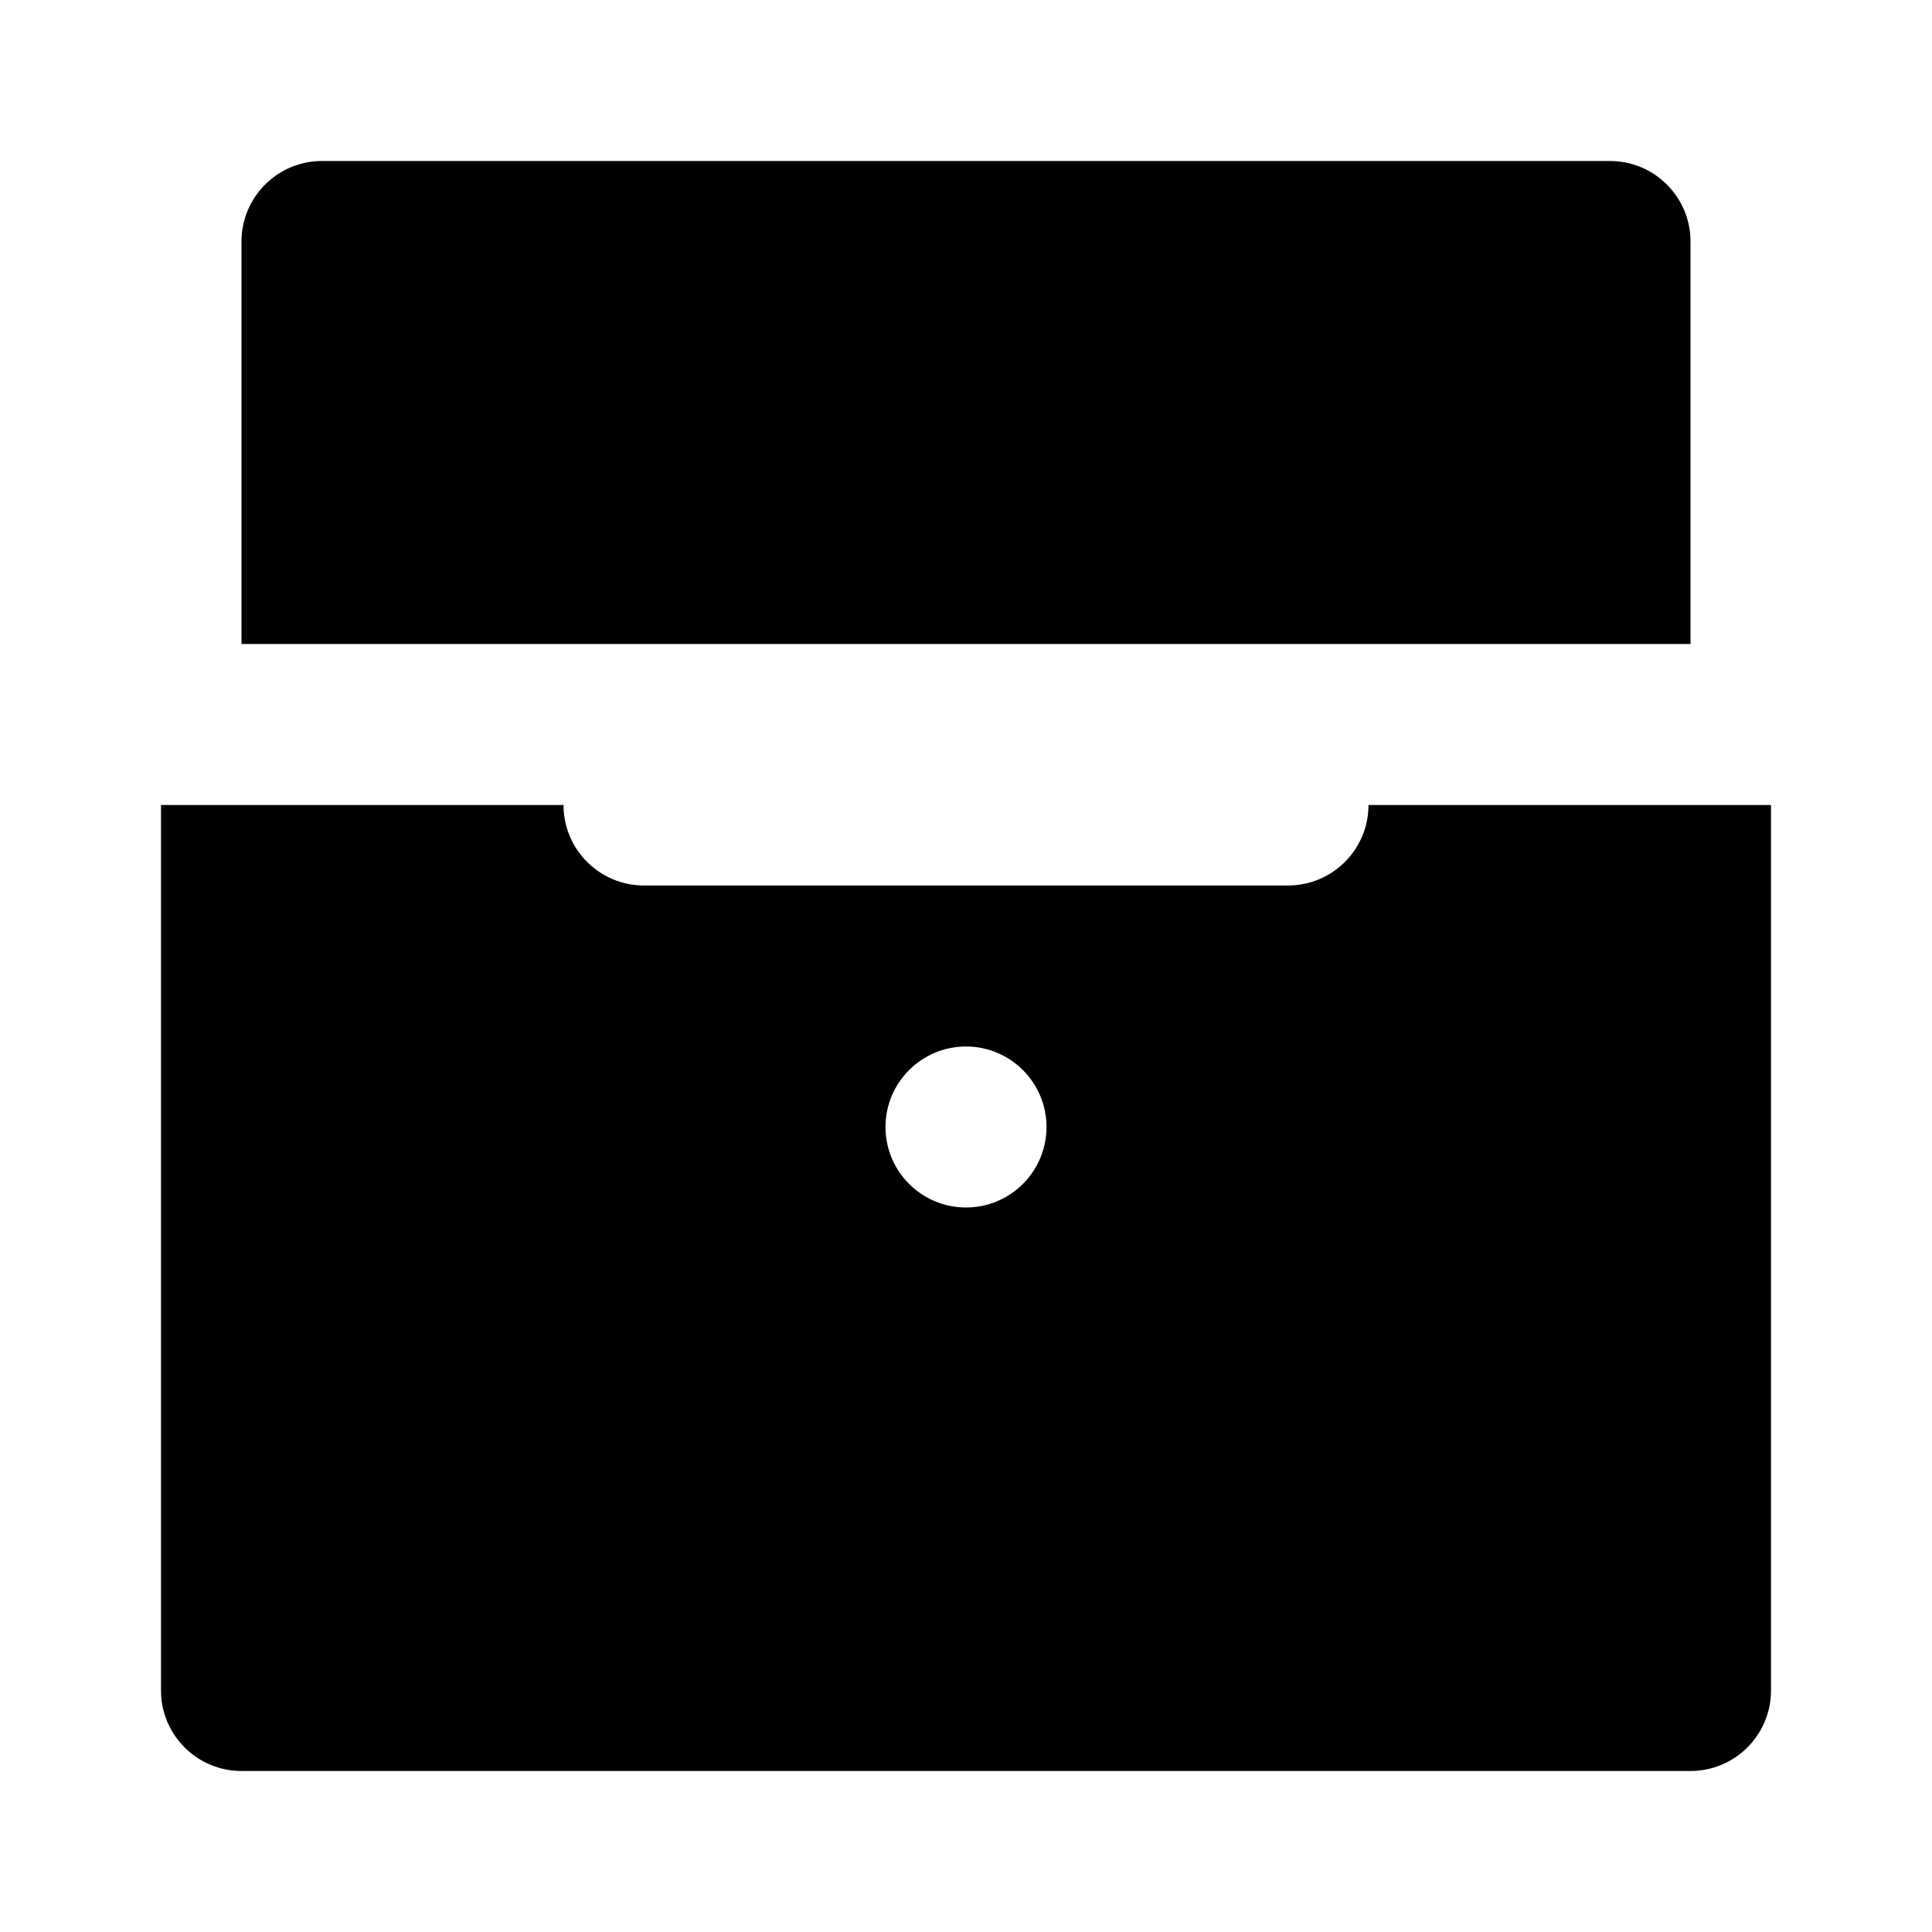
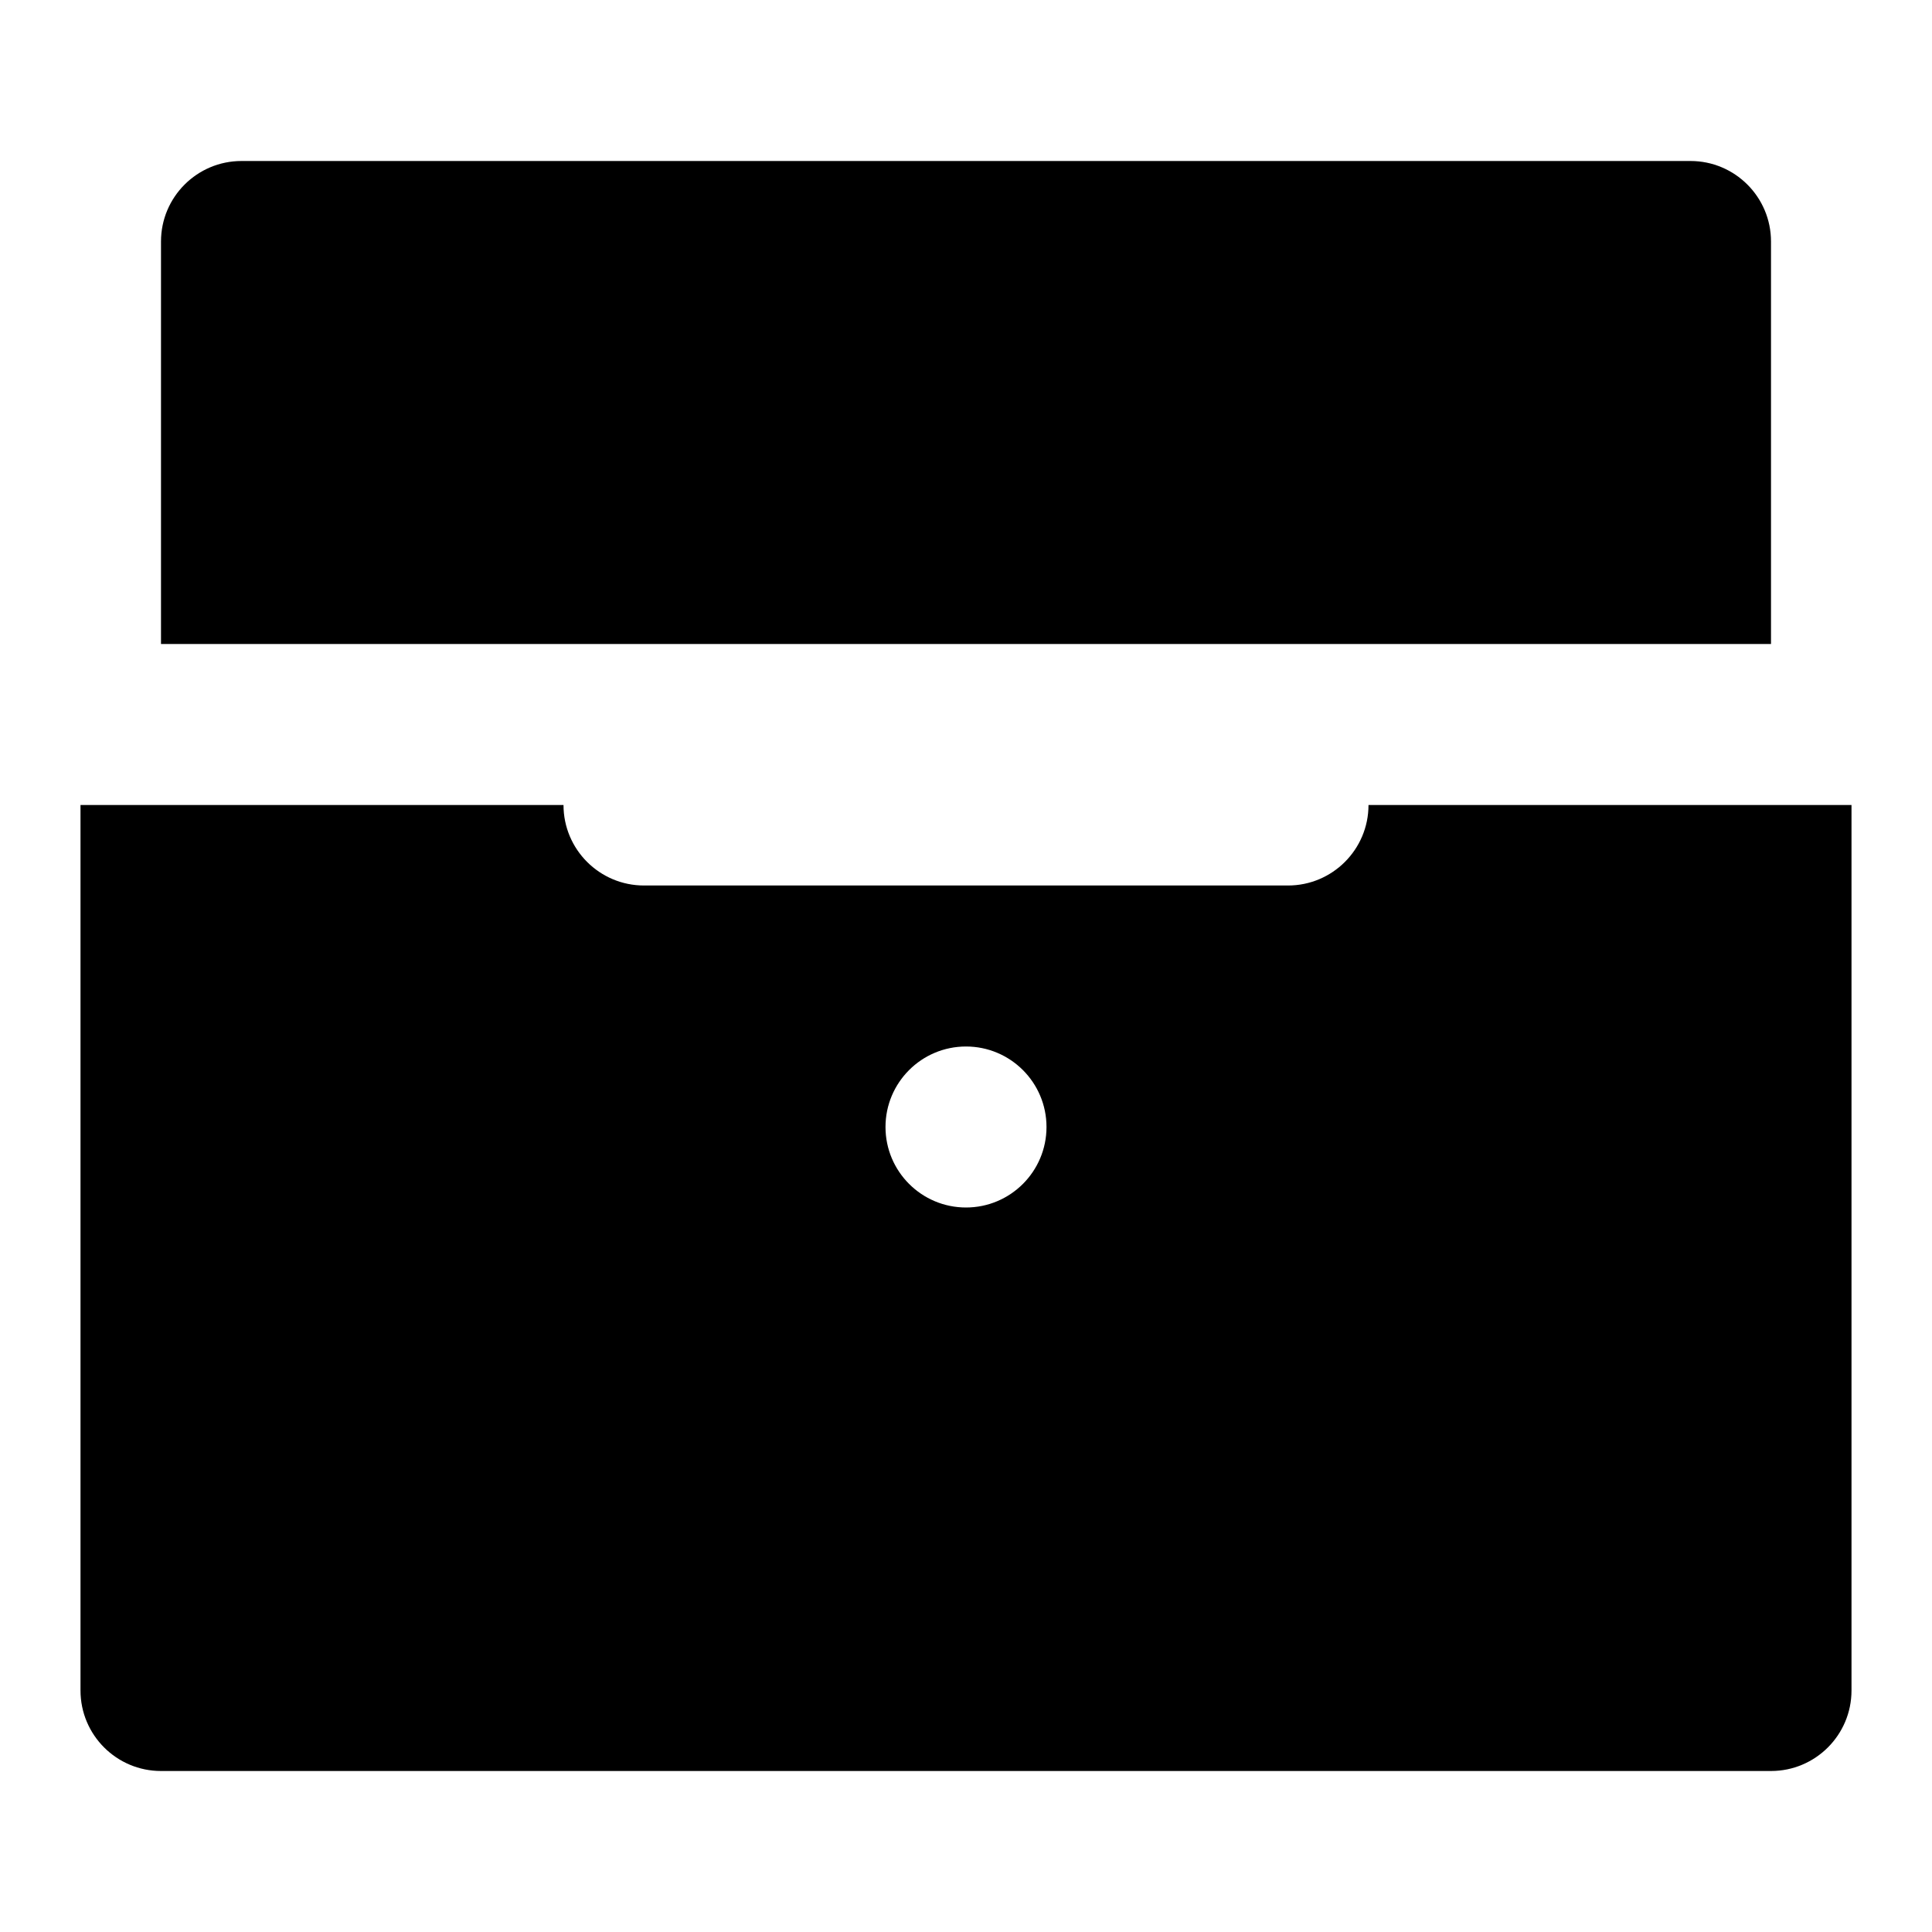
<svg xmlns="http://www.w3.org/2000/svg" width="24" height="24" viewBox="0 0 24 24" fill="none">
-   <path d="M3 8L3 3C3 2.448 3.448 2 4 2L20 2C20.552 2 21 2.448 21 3L21 8L3 8ZM22 10L22 21C22 21.552 21.552 22 21 22L3 22C2.448 22 2 21.552 2 21L2 10L22 10ZM7 10C7 10.552 7.448 11 8 11L16 11C16.552 11 17 10.552 17 10L7 10ZM13 14C13 13.448 12.552 13 12 13C11.448 13 11 13.448 11 14C11 14.552 11.448 15 12 15C12.552 15 13 14.552 13 14Z" fill="black" />
+   <path d="M2 8L2 3C2 2.448 2.448 2 3 2L21 2C21.552 2 22 2.448 22 3L22 8L2 8ZM23 10L23 21C23 21.552 22.552 22 22 22L2 22C1.448 22 1 21.552 1 21L1 10L23 10ZM7 10C7 10.552 7.448 11 8 11L16 11C16.552 11 17 10.552 17 10L7 10ZM13 14C13 13.448 12.552 13 12 13C11.448 13 11 13.448 11 14C11 14.552 11.448 15 12 15C12.552 15 13 14.552 13 14Z" fill="black" />
</svg>
